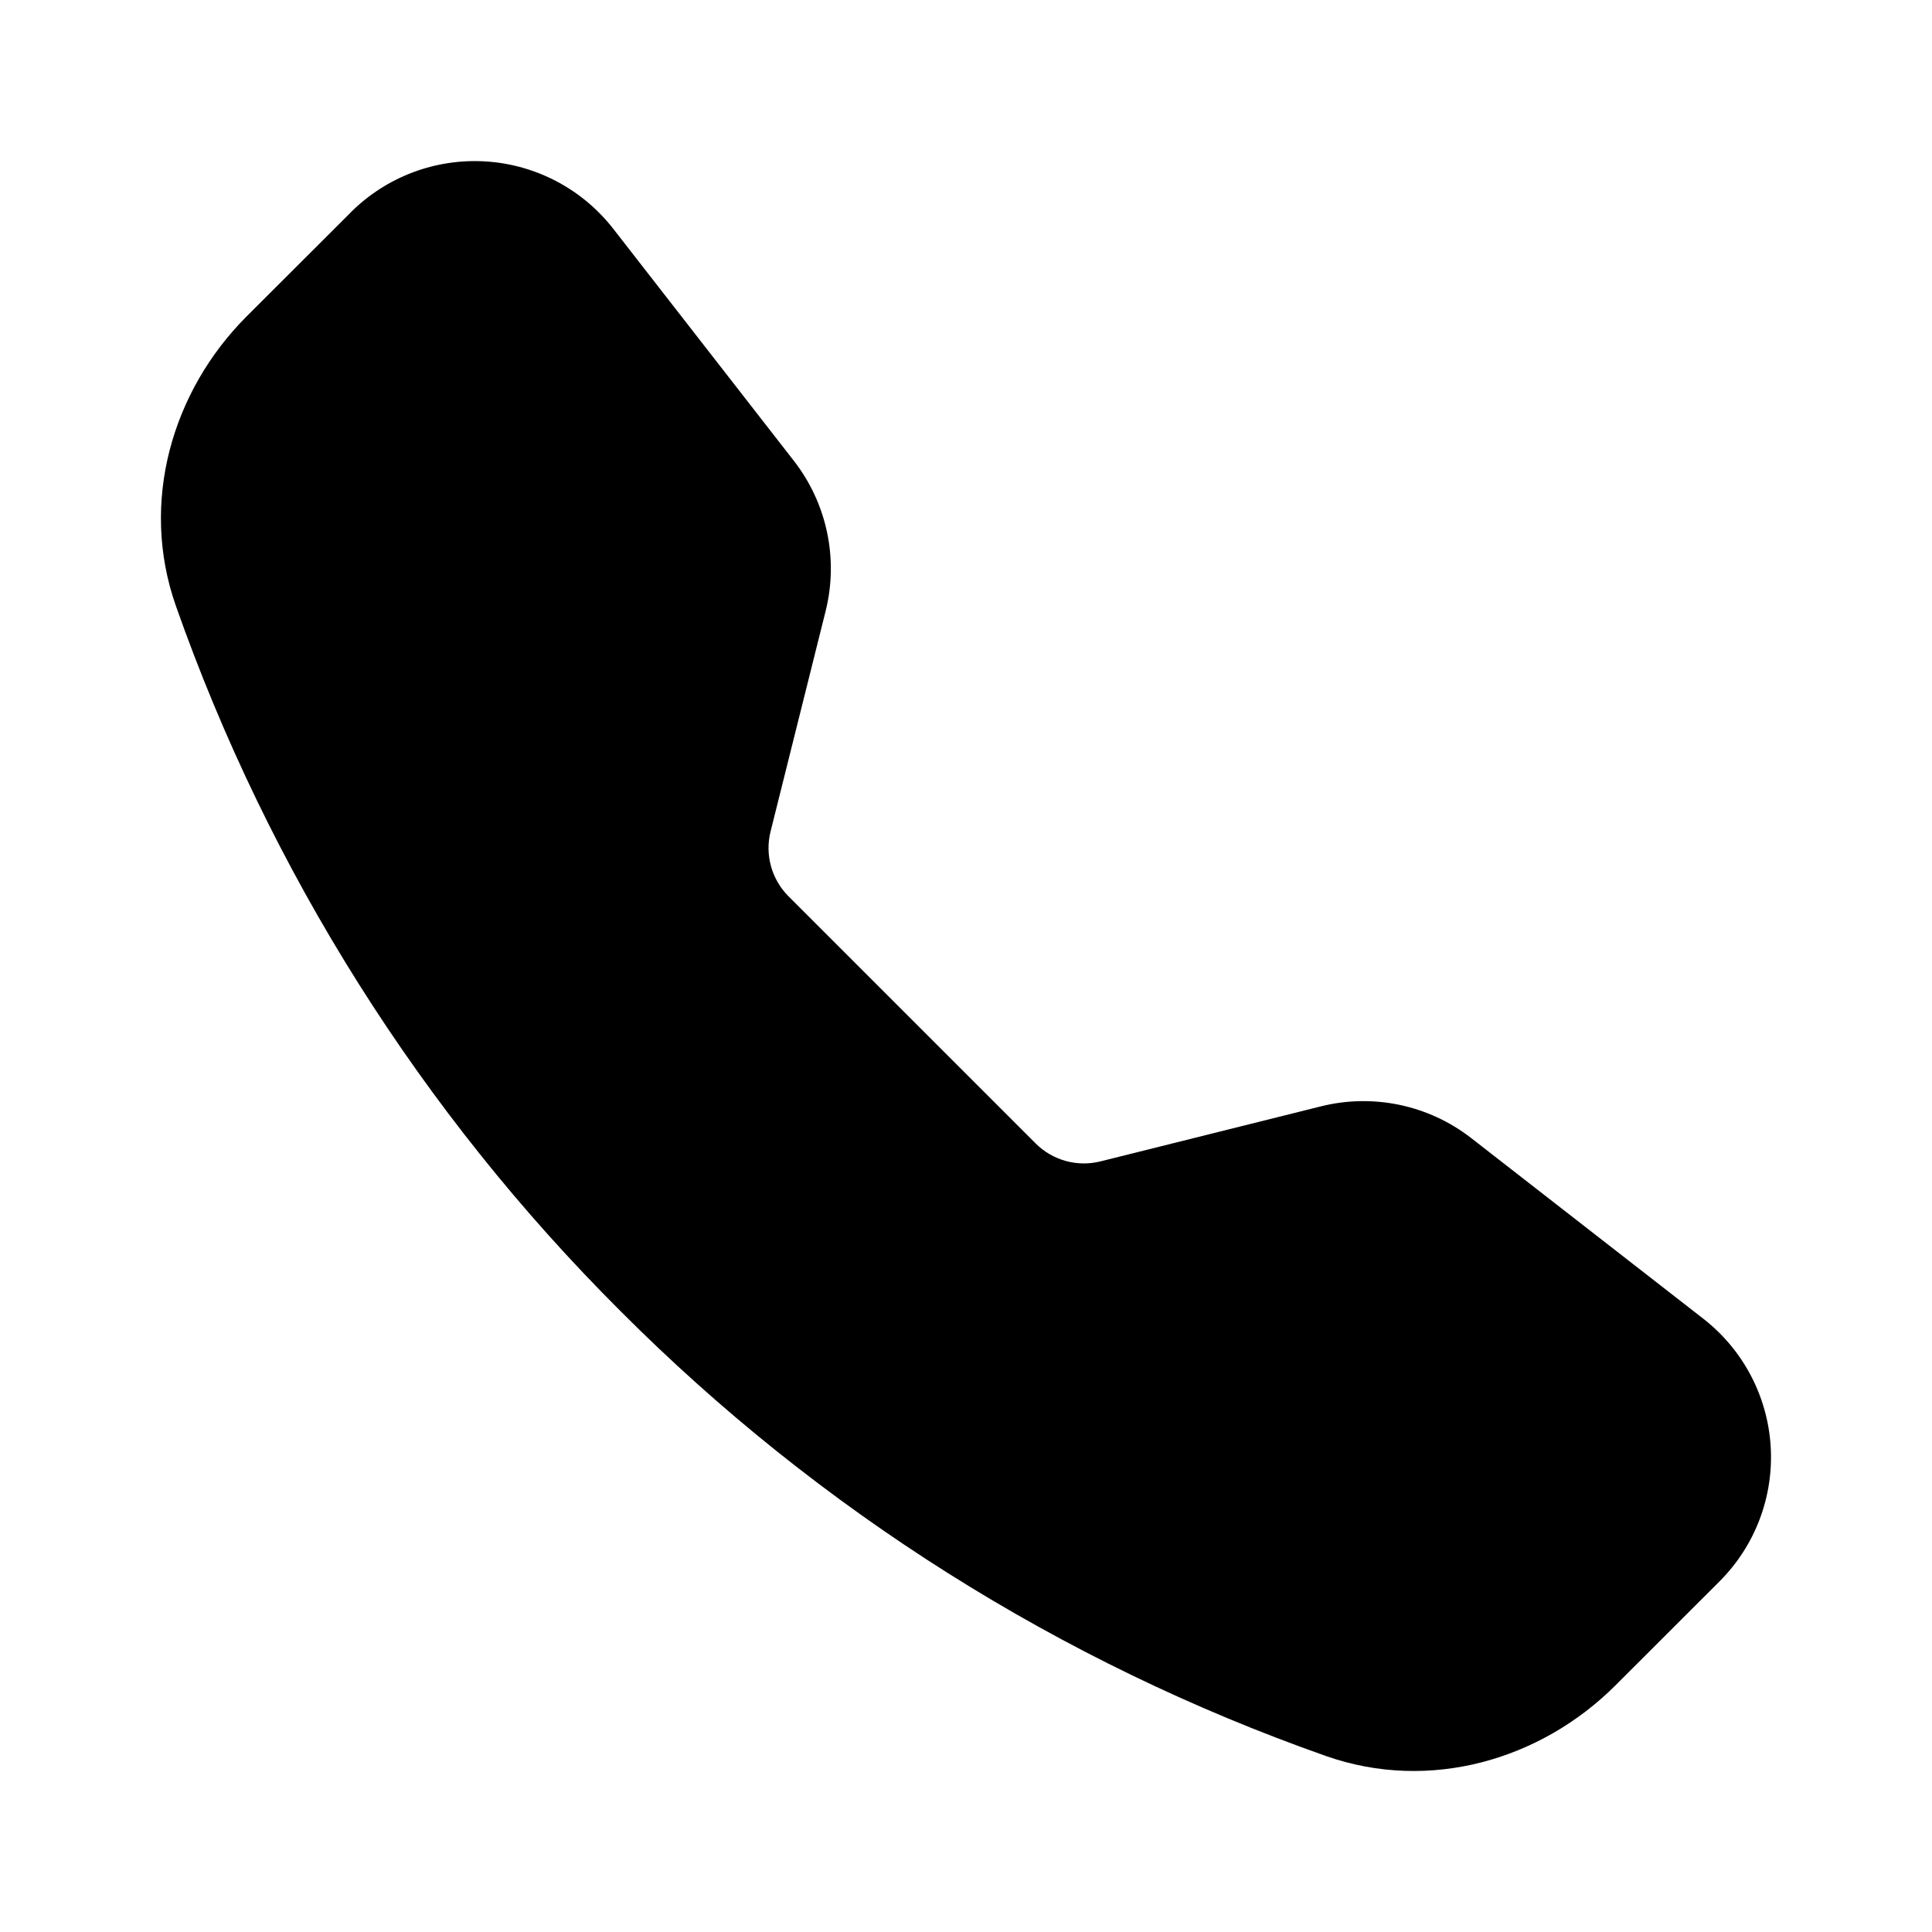
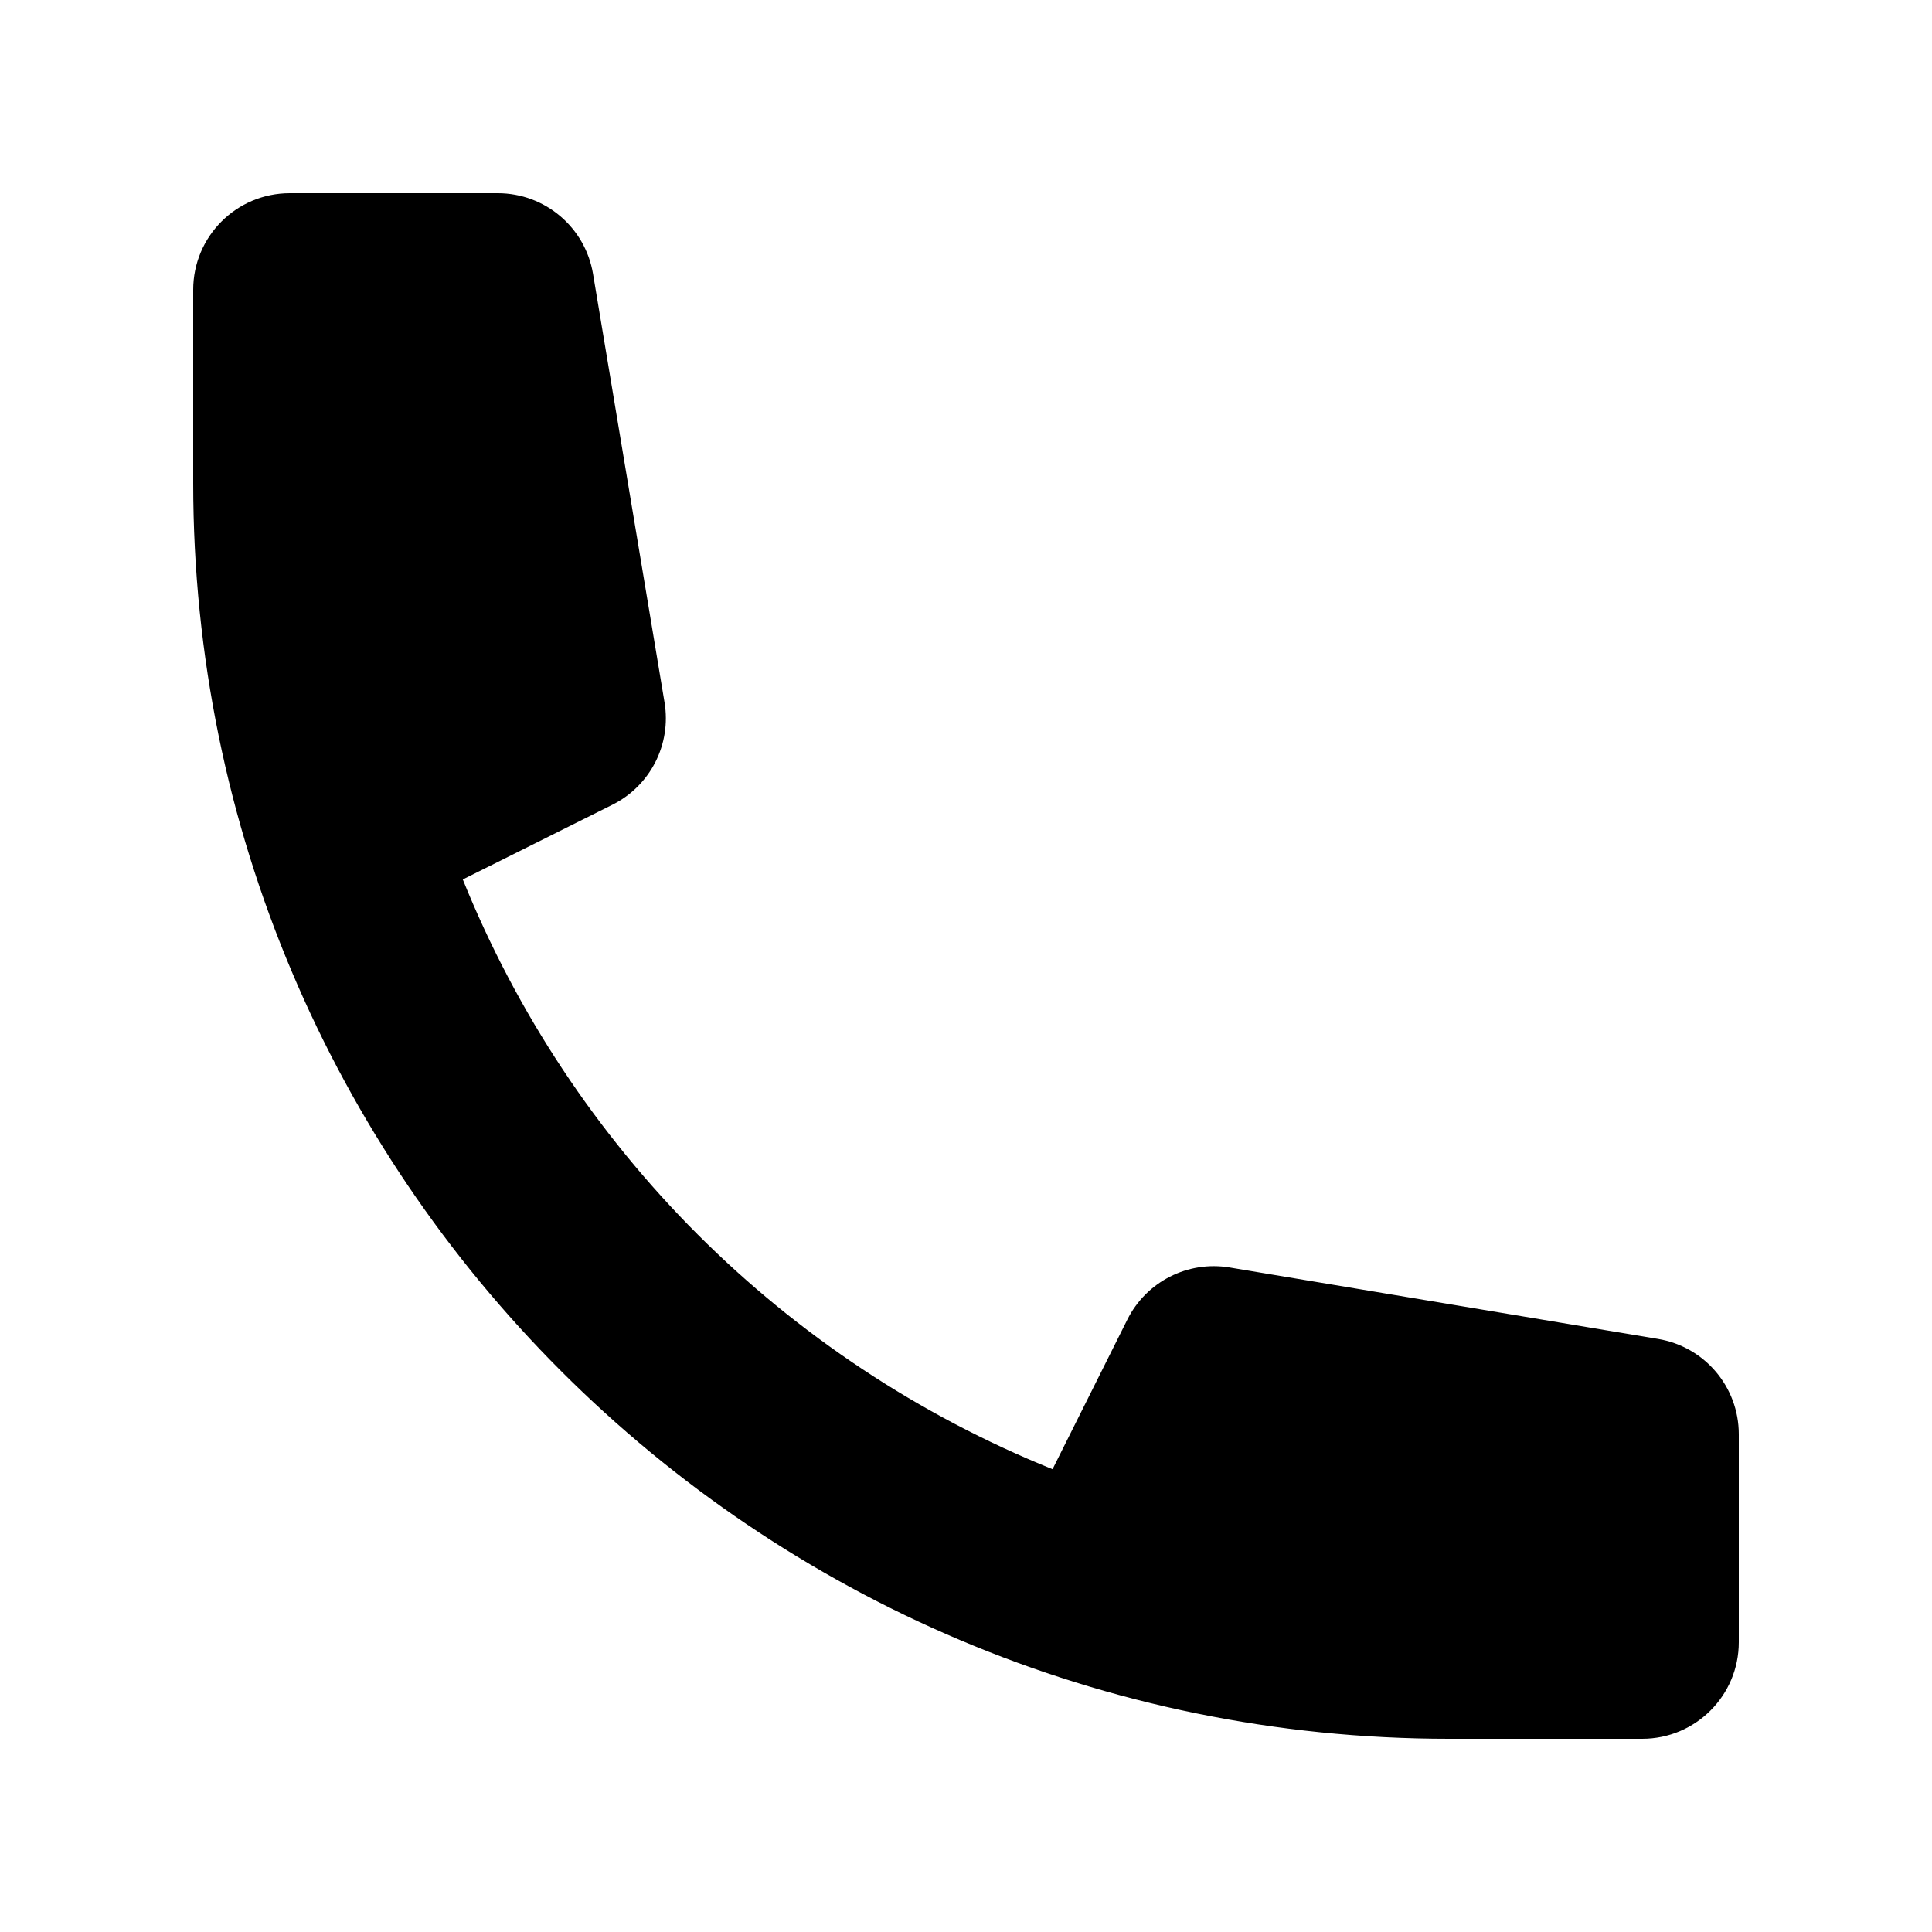
<svg xmlns="http://www.w3.org/2000/svg" width="46" height="46" fill="currentColor" viewBox="0 0 24 24">
-   <path fill-rule="evenodd" d="M4.356 2.639a2.181 2.181 0 0 1 3.262.203l2.244 2.883a2.18 2.18 0 0 1 .394 1.867l-.684 2.738a.848.848 0 0 0 .223.804l3.07 3.07a.847.847 0 0 0 .806.223l2.736-.683a2.181 2.181 0 0 1 1.868.393l2.882 2.243a2.18 2.18 0 0 1 .204 3.264l-1.293 1.292c-.925.925-2.307 1.331-3.596.878a23.293 23.293 0 0 1-8.762-5.525 23.292 23.292 0 0 1-5.525-8.762c-.453-1.287-.047-2.67.878-3.596L4.356 2.64Z" clip-rule="evenodd" />
+   <path d="M2.4 3.6a1.2 1.2 0 0 1 1.2-1.2h2.584a1.2 1.2 0 0 1 1.183 1.003l.888 5.322a1.2 1.2 0 0 1-.648 1.272l-1.858.928a13.244 13.244 0 0 0 7.326 7.326l.929-1.858a1.2 1.2 0 0 1 1.27-.648l5.323.888a1.2 1.2 0 0 1 1.003 1.183V20.4a1.2 1.2 0 0 1-1.2 1.2H18C9.384 21.6 2.4 14.616 2.4 6V3.6Z" />
</svg>
